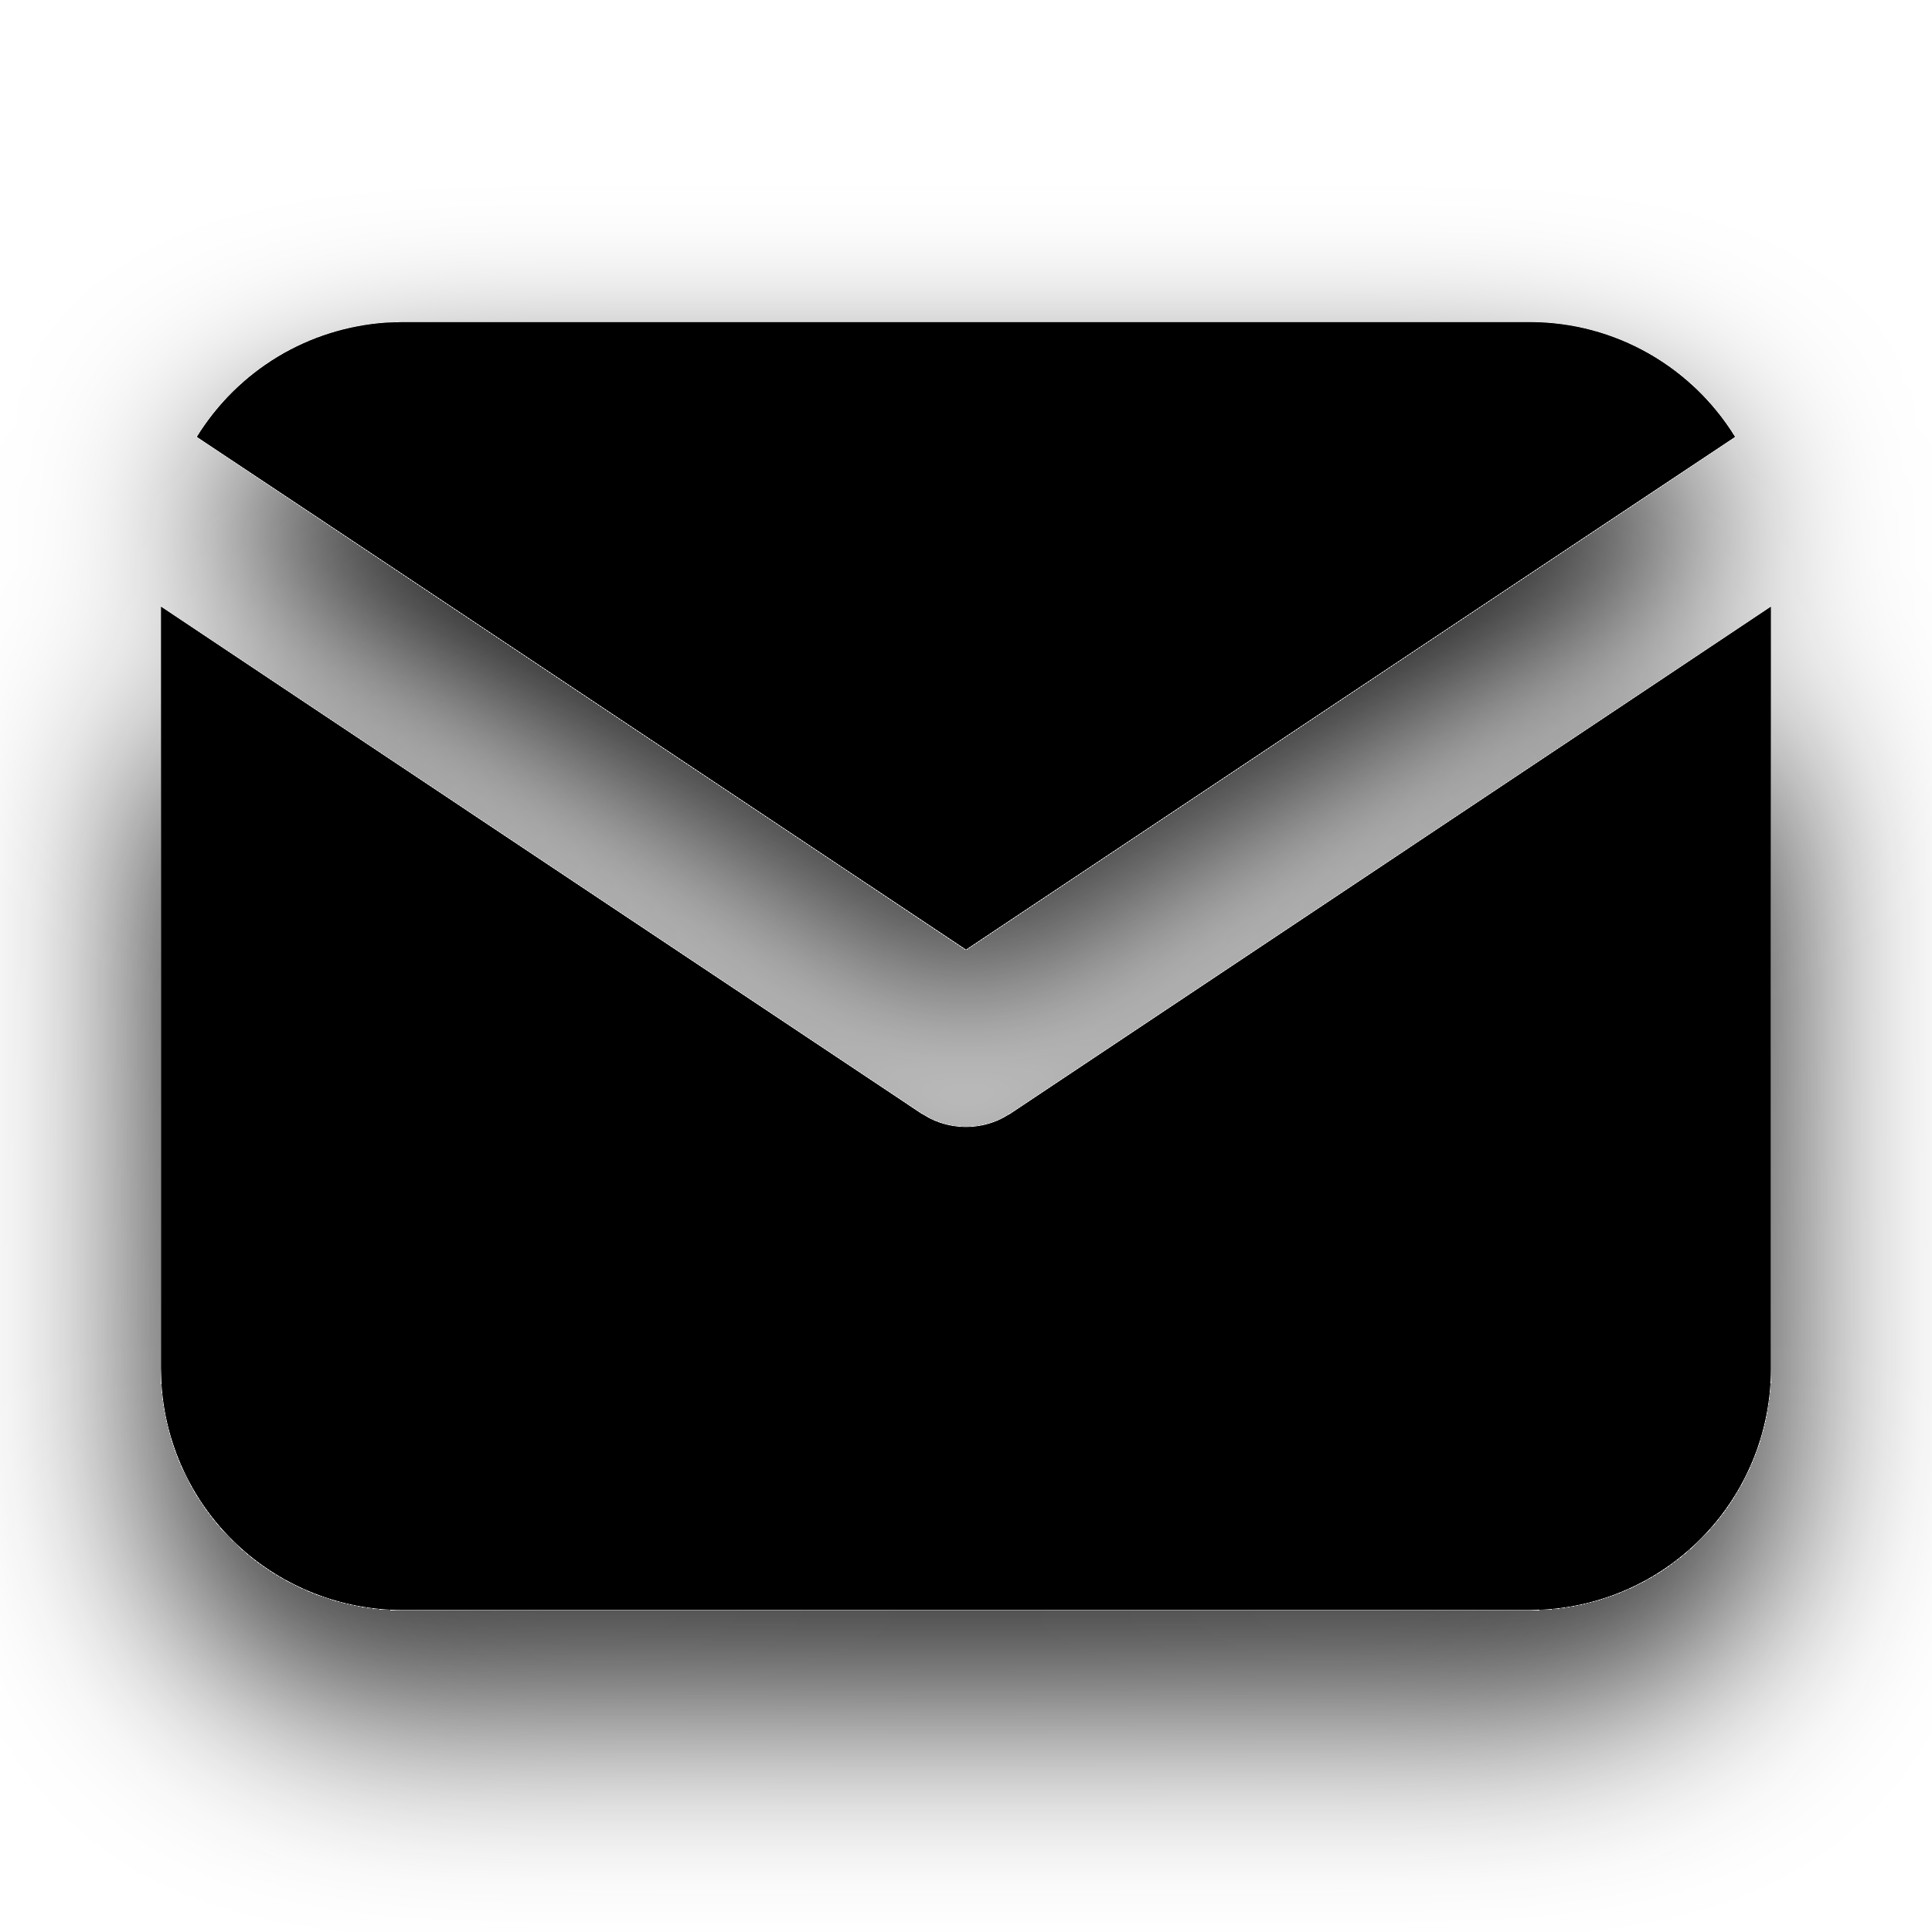
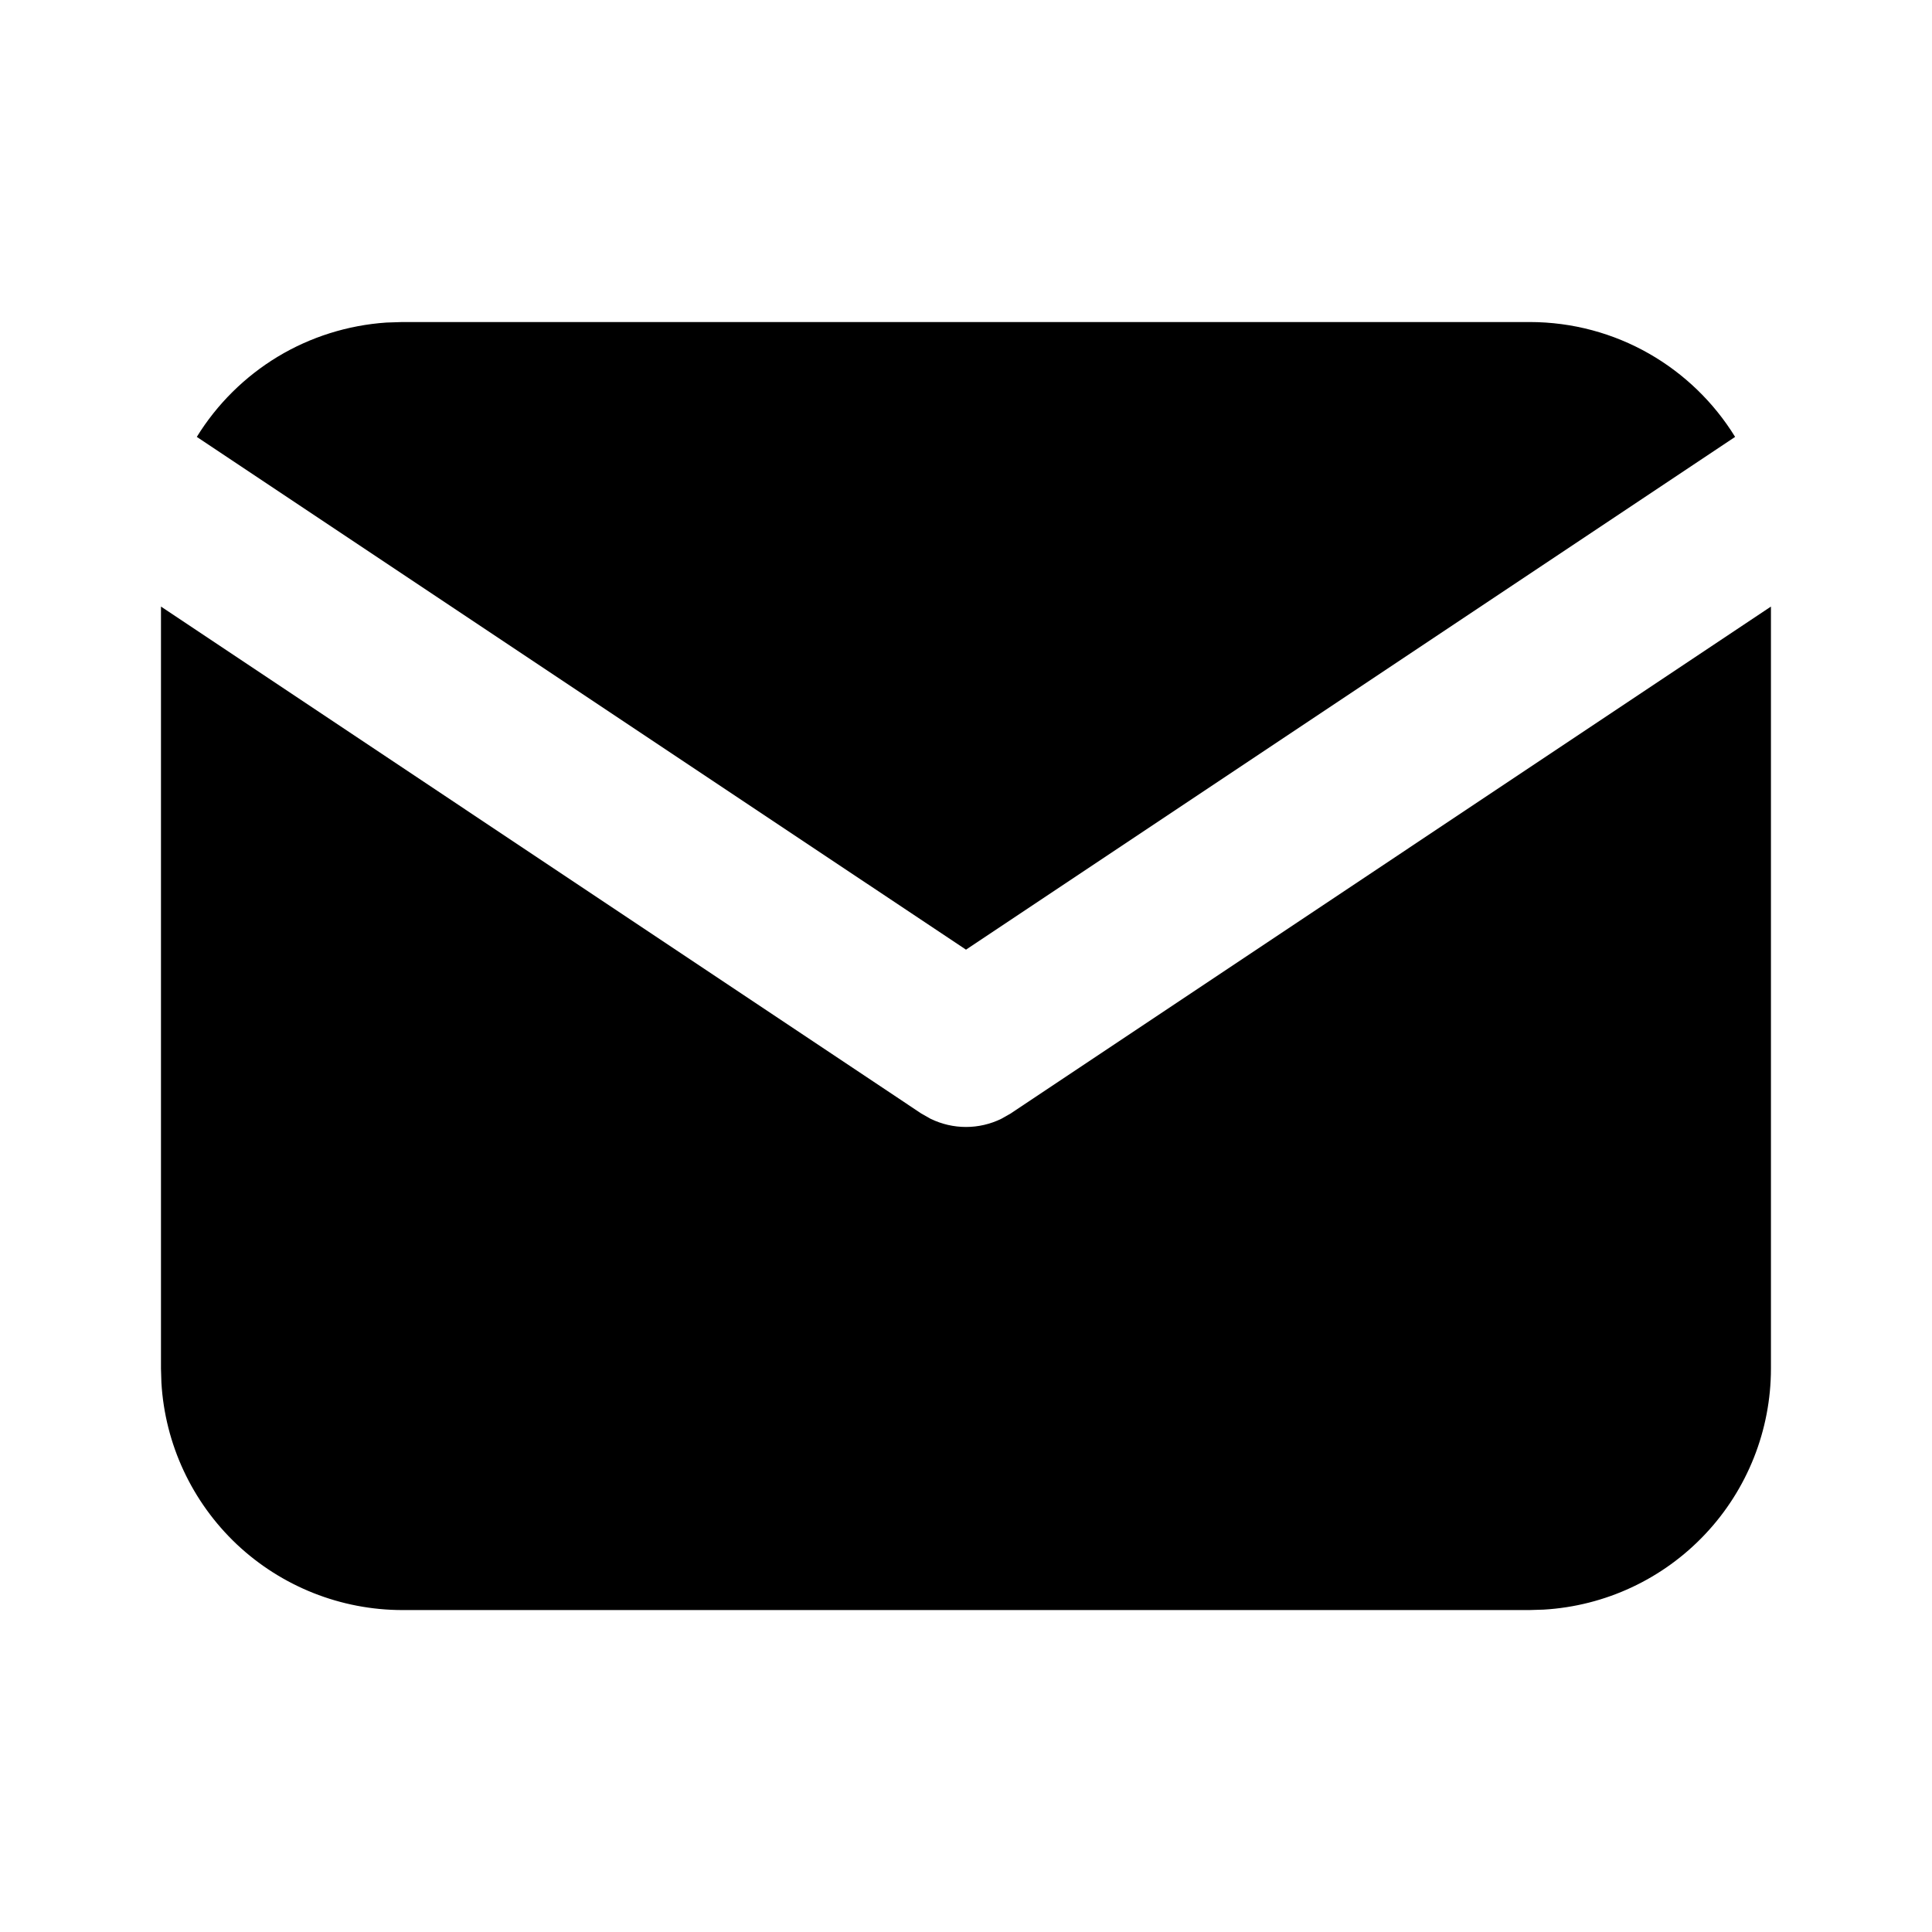
<svg xmlns="http://www.w3.org/2000/svg" overflow="visible" width="22" height="22" viewBox="8.167 2.333 22 22" fill="none">
-   <g id="Mail Streamline Tabler Filled" filter="url(#filter0_dd_0_34)">
+   <g id="Mail Streamline Tabler Filled">
    <path id="Vector" d="M28.333 9.24V17.917C28.333 18.618 28.065 19.293 27.584 19.803C27.103 20.314 26.445 20.621 25.745 20.662L25.583 20.667H12.75C12.049 20.667 11.374 20.399 10.863 19.918C10.353 19.436 10.046 18.778 10.005 18.078L10 17.917V9.24L18.658 15.013L18.764 15.073C18.89 15.134 19.027 15.166 19.167 15.166C19.306 15.166 19.444 15.134 19.569 15.073L19.675 15.013L28.333 9.24Z" fill="currentColor" />
    <path id="Vector_2" d="M25.583 6C26.573 6 27.441 6.522 27.925 7.308L19.167 13.147L10.408 7.308C10.638 6.935 10.954 6.622 11.329 6.395C11.704 6.169 12.128 6.036 12.566 6.006L12.75 6H25.583Z" fill="currentColor" />
  </g>
-   <defs>
-     <filter id="filter0_dd_0_34" x="-1.833" y="-3.667" width="42" height="42" filterUnits="userSpaceOnUse" color-interpolation-filters="sRGB">
-       <feFlood flood-opacity="0" result="BackgroundImageFix" />
-       <feColorMatrix in="SourceAlpha" type="matrix" values="0 0 0 0 0 0 0 0 0 0 0 0 0 0 0 0 0 0 127 0" result="hardAlpha" />
-       <feOffset dy="1.111" />
-       <feGaussianBlur stdDeviation="1.111" />
-       <feComposite in2="hardAlpha" operator="out" />
-       <feColorMatrix type="matrix" values="0 0 0 0 0 0 0 0 0 0 0 0 0 0 0 0 0 0 1 0" />
-       <feBlend mode="normal" in2="BackgroundImageFix" result="effect1_dropShadow_0_34" />
-       <feColorMatrix in="SourceAlpha" type="matrix" values="0 0 0 0 0 0 0 0 0 0 0 0 0 0 0 0 0 0 127 0" result="hardAlpha" />
-       <feOffset dy="4" />
-       <feGaussianBlur stdDeviation="5" />
-       <feComposite in2="hardAlpha" operator="out" />
-       <feColorMatrix type="matrix" values="0 0 0 0 1 0 0 0 0 1 0 0 0 0 1 0 0 0 0.25 0" />
-       <feBlend mode="normal" in2="effect1_dropShadow_0_34" result="effect2_dropShadow_0_34" />
-       <feBlend mode="normal" in="SourceGraphic" in2="effect2_dropShadow_0_34" result="shape" />
-     </filter>
-   </defs>
</svg>
